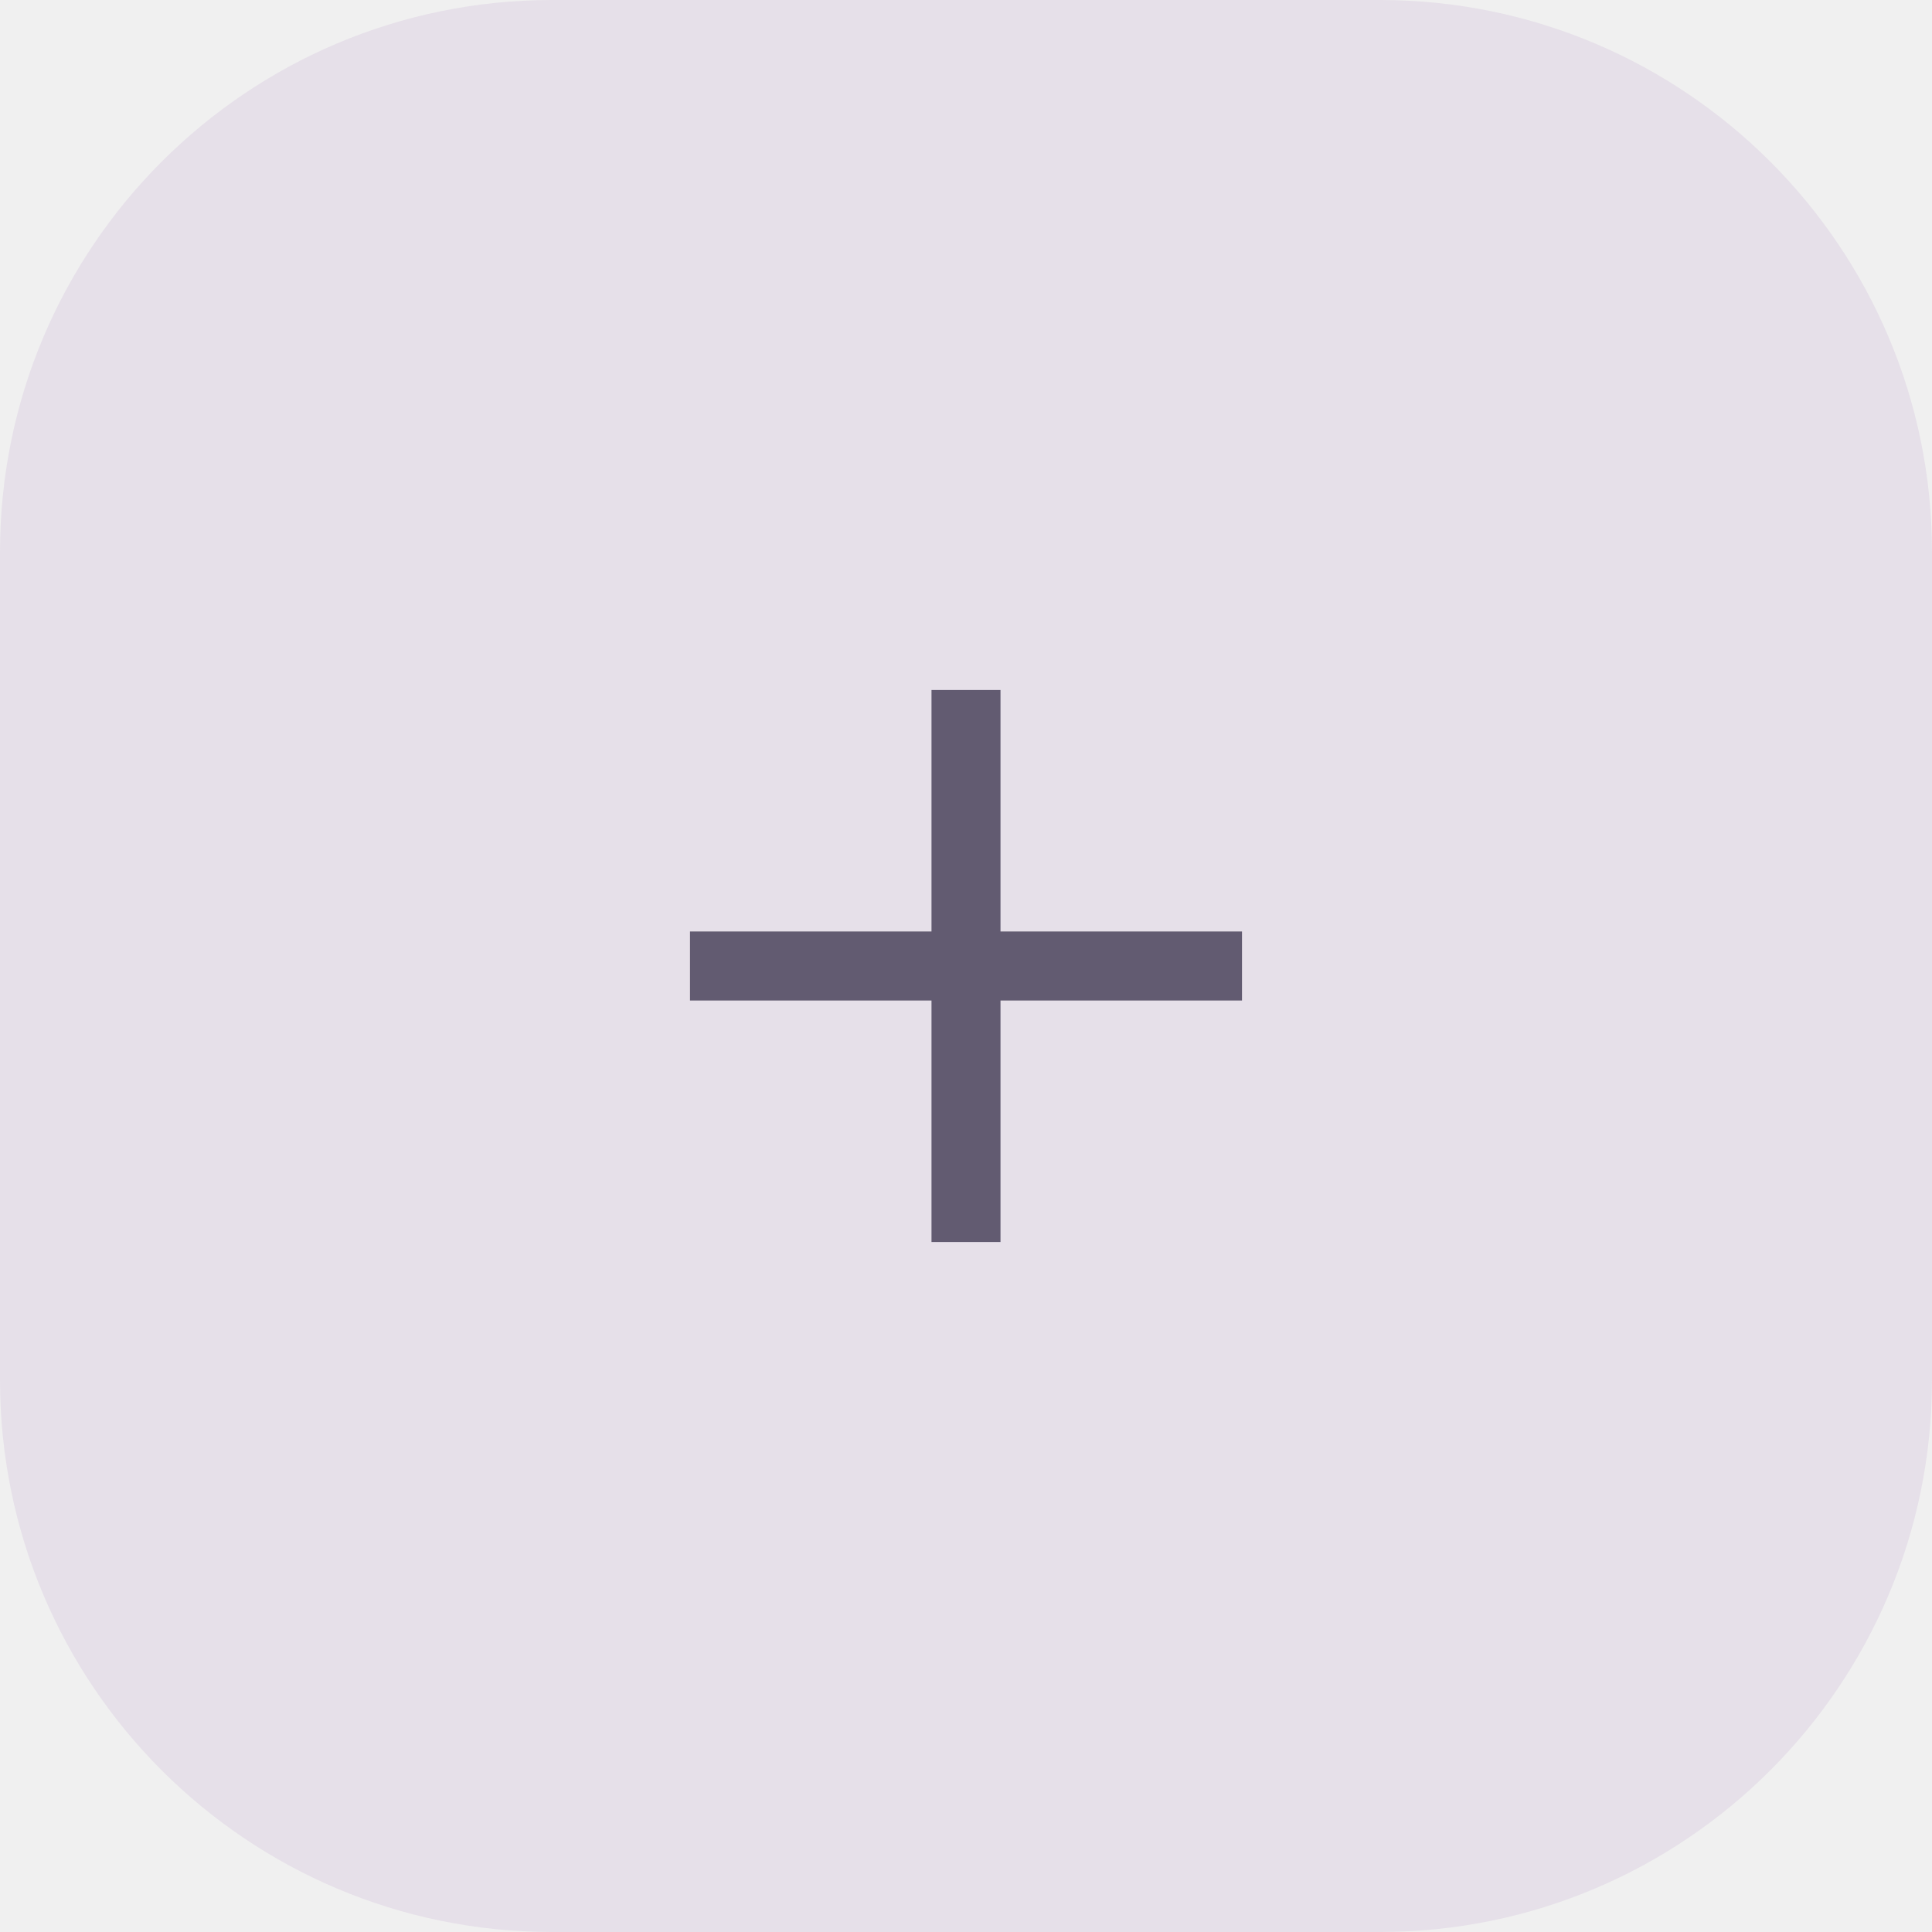
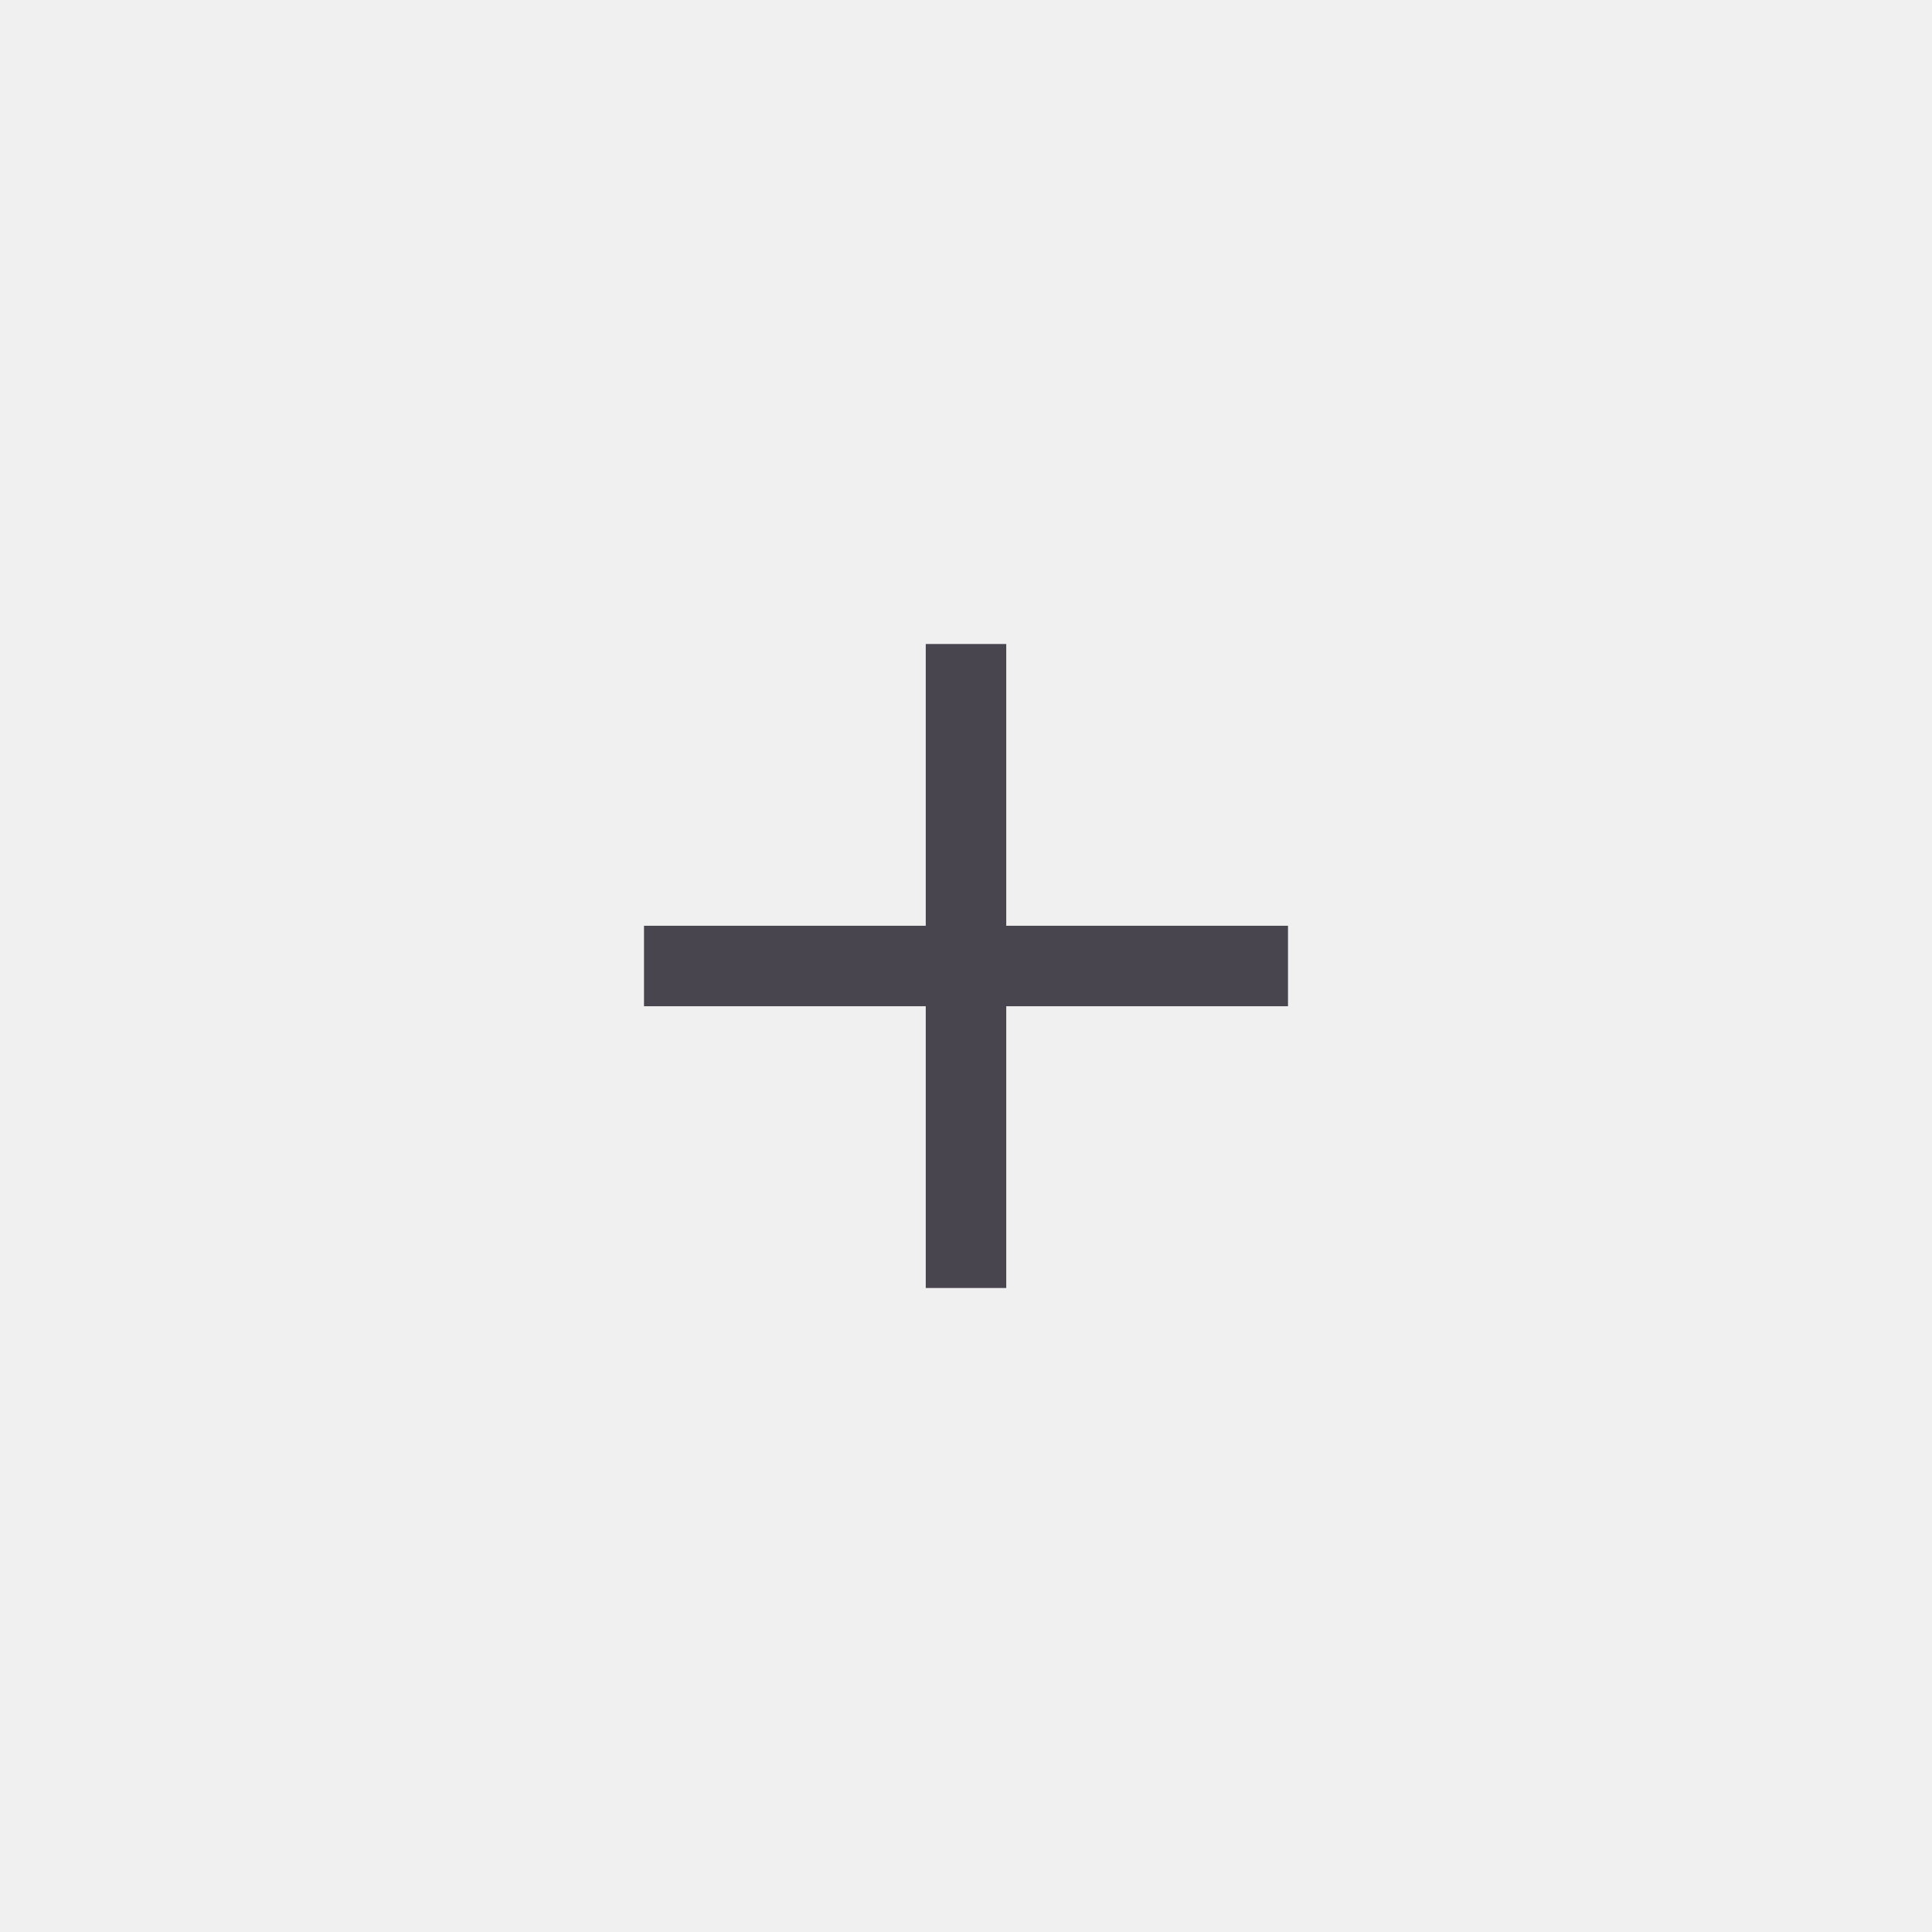
- <svg xmlns="http://www.w3.org/2000/svg" width="56" height="56" viewBox="0 0 56 56" fill="none">
-   <g clip-path="url(#clip0_58796_61)">
-     <g clip-path="url(#clip1_58796_61)">
-       <rect width="56" height="56" rx="16" fill="#E6E0E9" />
-       <path d="M36 29H29V36H27V29H20V27H27V20H29V27H36V29Z" fill="#625B71" />
-     </g>
+ <svg xmlns="http://www.w3.org/2000/svg" width="48" height="48" viewBox="0 0 48 48" fill="none">
+   <g clip-path="url(#clip0_plus)">
+     <path d="M32 25H25V32H23V25H16V23H23V16H25V23H32V25Z" fill="#49454F" />
  </g>
  <defs>
-     <clipPath id="clip0_58796_61">
-       <rect width="56" height="56" rx="16" fill="white" />
-     </clipPath>
-     <clipPath id="clip1_58796_61">
-       <rect width="56" height="56" rx="16" fill="white" />
+     <clipPath id="clip0_plus">
+       <rect x="4" y="4" width="40" height="40" rx="20" fill="white" />
    </clipPath>
  </defs>
</svg>
